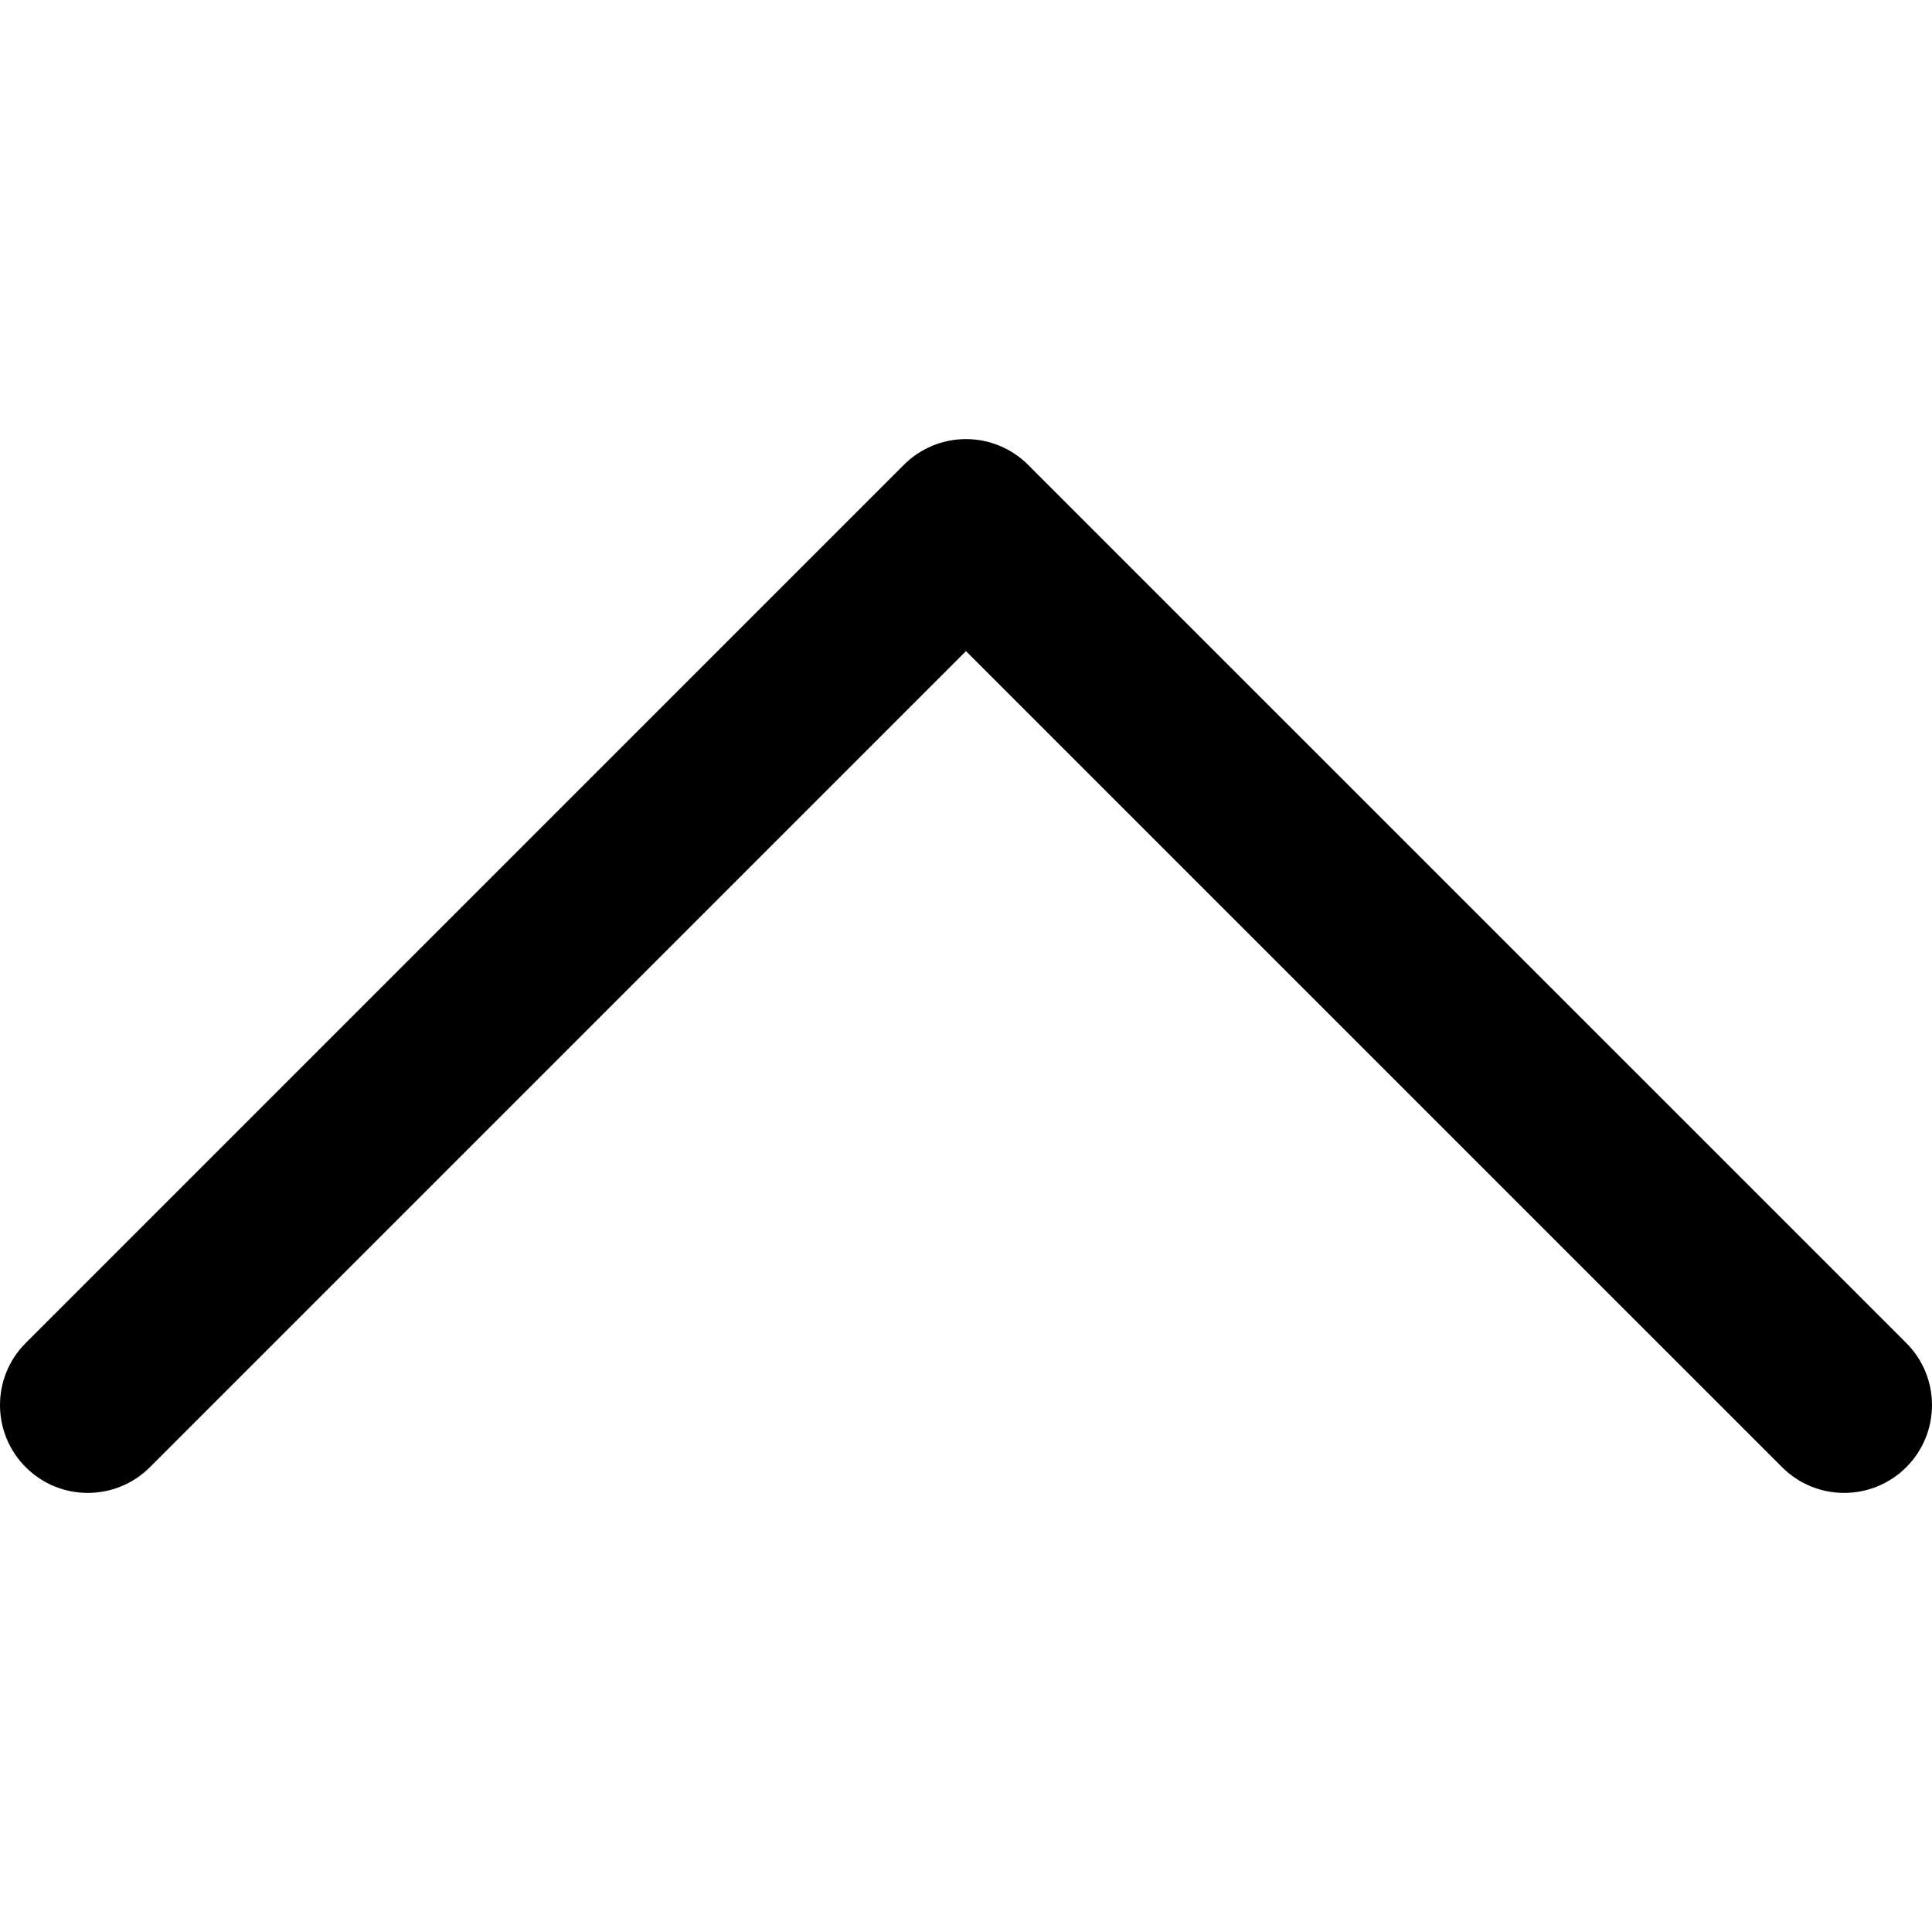
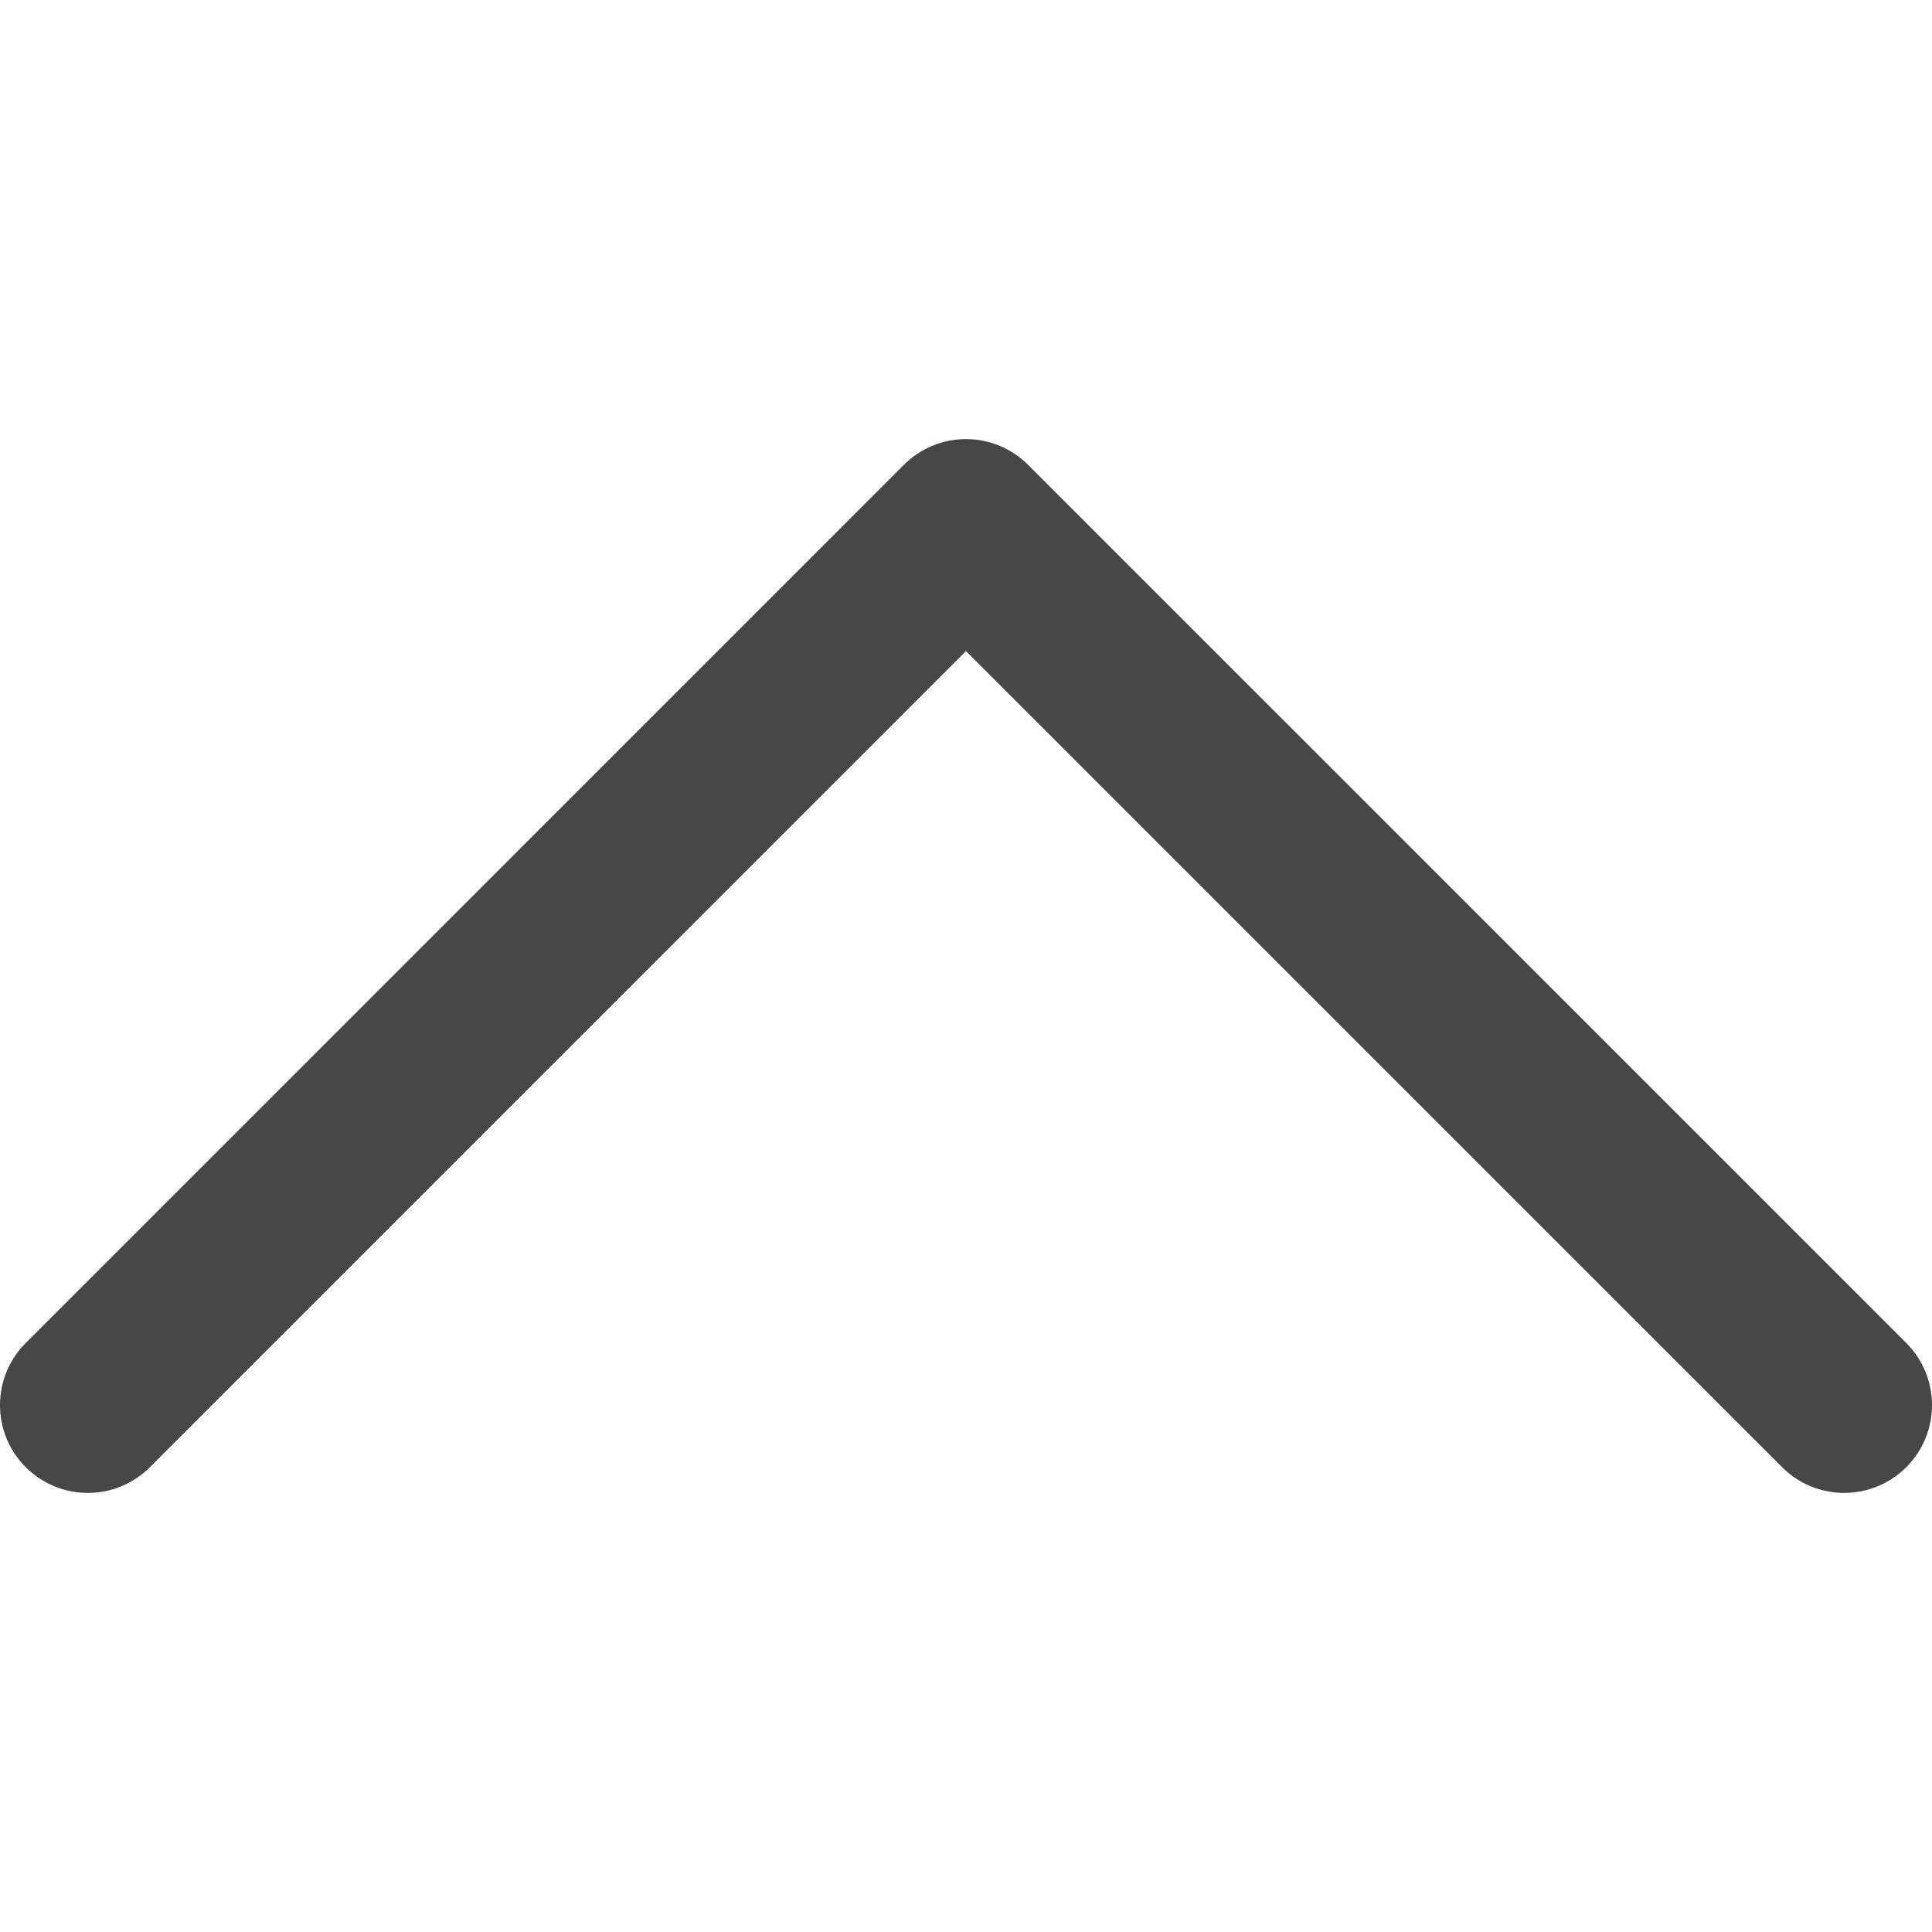
<svg xmlns="http://www.w3.org/2000/svg" version="1.1" id="Layer_1" x="0px" y="0px" viewBox="0 0 330 330" style="enable-background:new 0 0 330 330;" xml:space="preserve">
-   <path id="XMLID_224_" d="M325.606,229.393l-150.004-150C172.79,76.58,168.974,75,164.996,75c-3.979,0-7.794,1.581-10.607,4.394  l-149.996,150c-5.858,5.858-5.858,15.355,0,21.213c5.857,5.857,15.355,5.858,21.213,0l139.39-139.393l139.397,139.393  C307.322,253.536,311.161,255,315,255c3.839,0,7.678-1.464,10.607-4.394C331.464,244.748,331.464,235.251,325.606,229.393z" />
+   <path id="XMLID_224_" d="M325.606,229.393l-150.004-150C172.79,76.58,168.974,75,164.996,75c-3.979,0-7.794,1.581-10.607,4.394  l-149.996,150c-5.858,5.858-5.858,15.355,0,21.213c5.857,5.857,15.355,5.858,21.213,0l139.39-139.393l139.397,139.393  C307.322,253.536,311.161,255,315,255c3.839,0,7.678-1.464,10.607-4.394C331.464,244.748,331.464,235.251,325.606,229.393z" fill="#474747" />
</svg>
